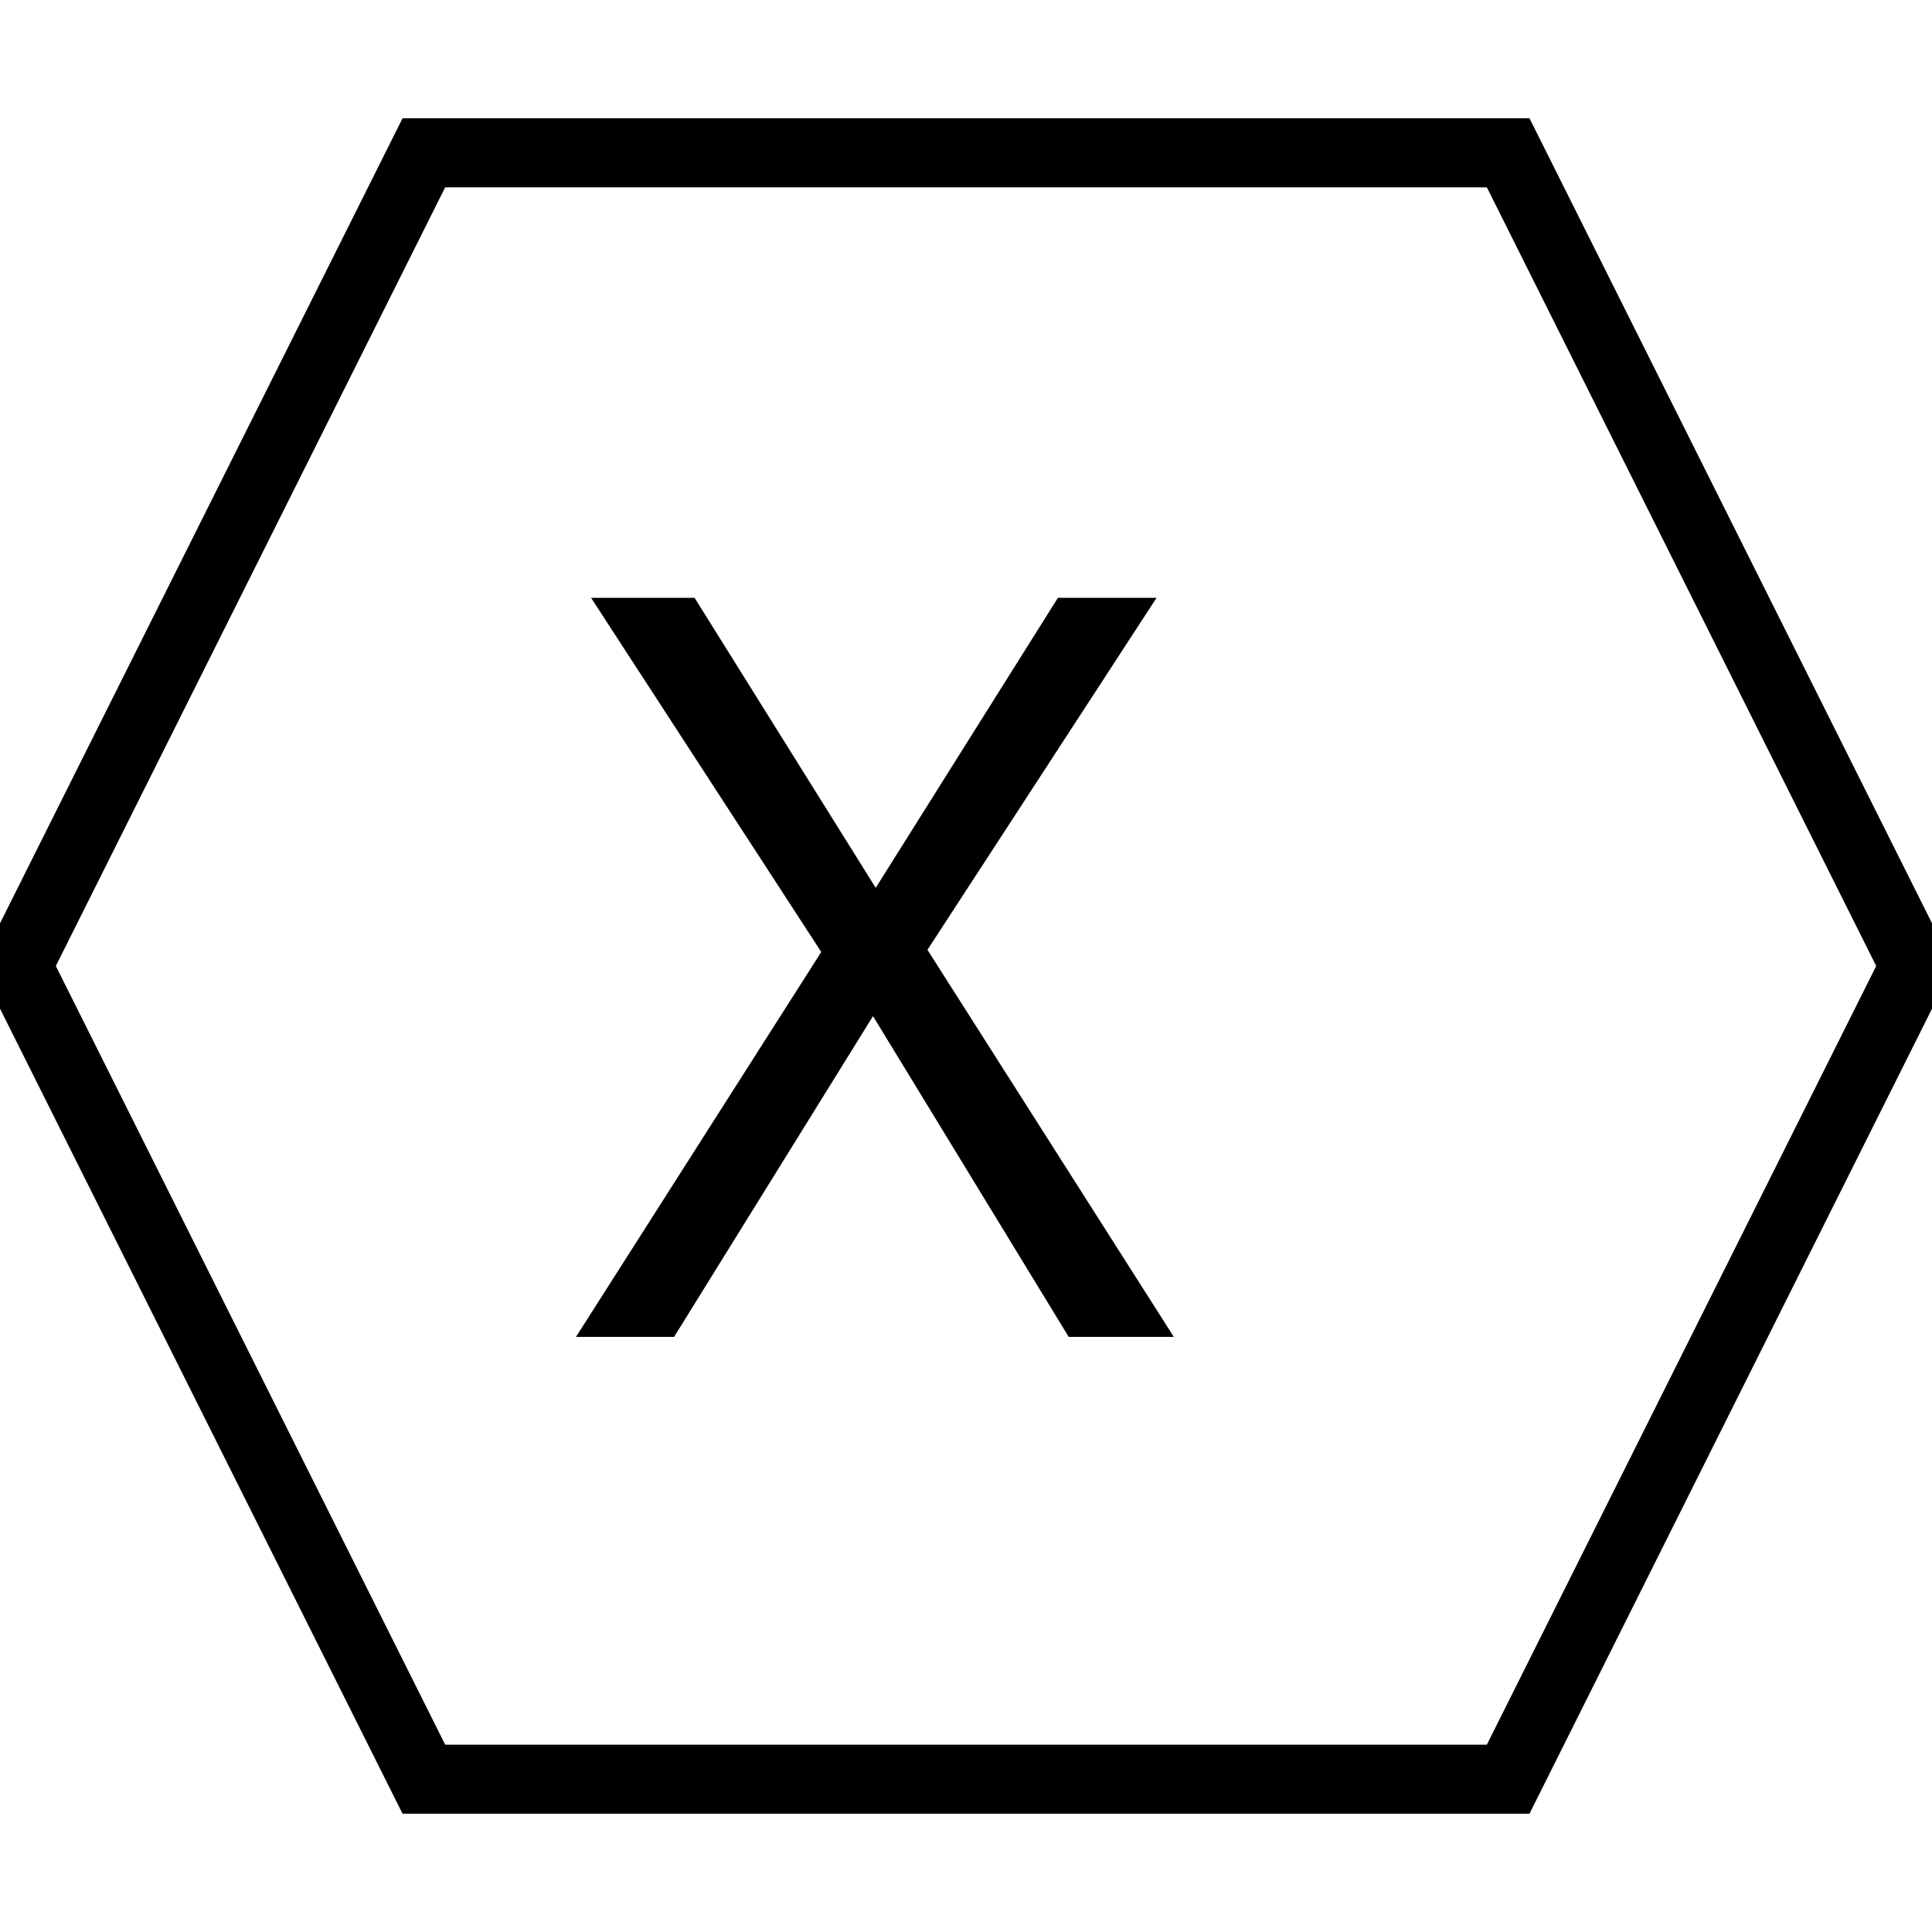
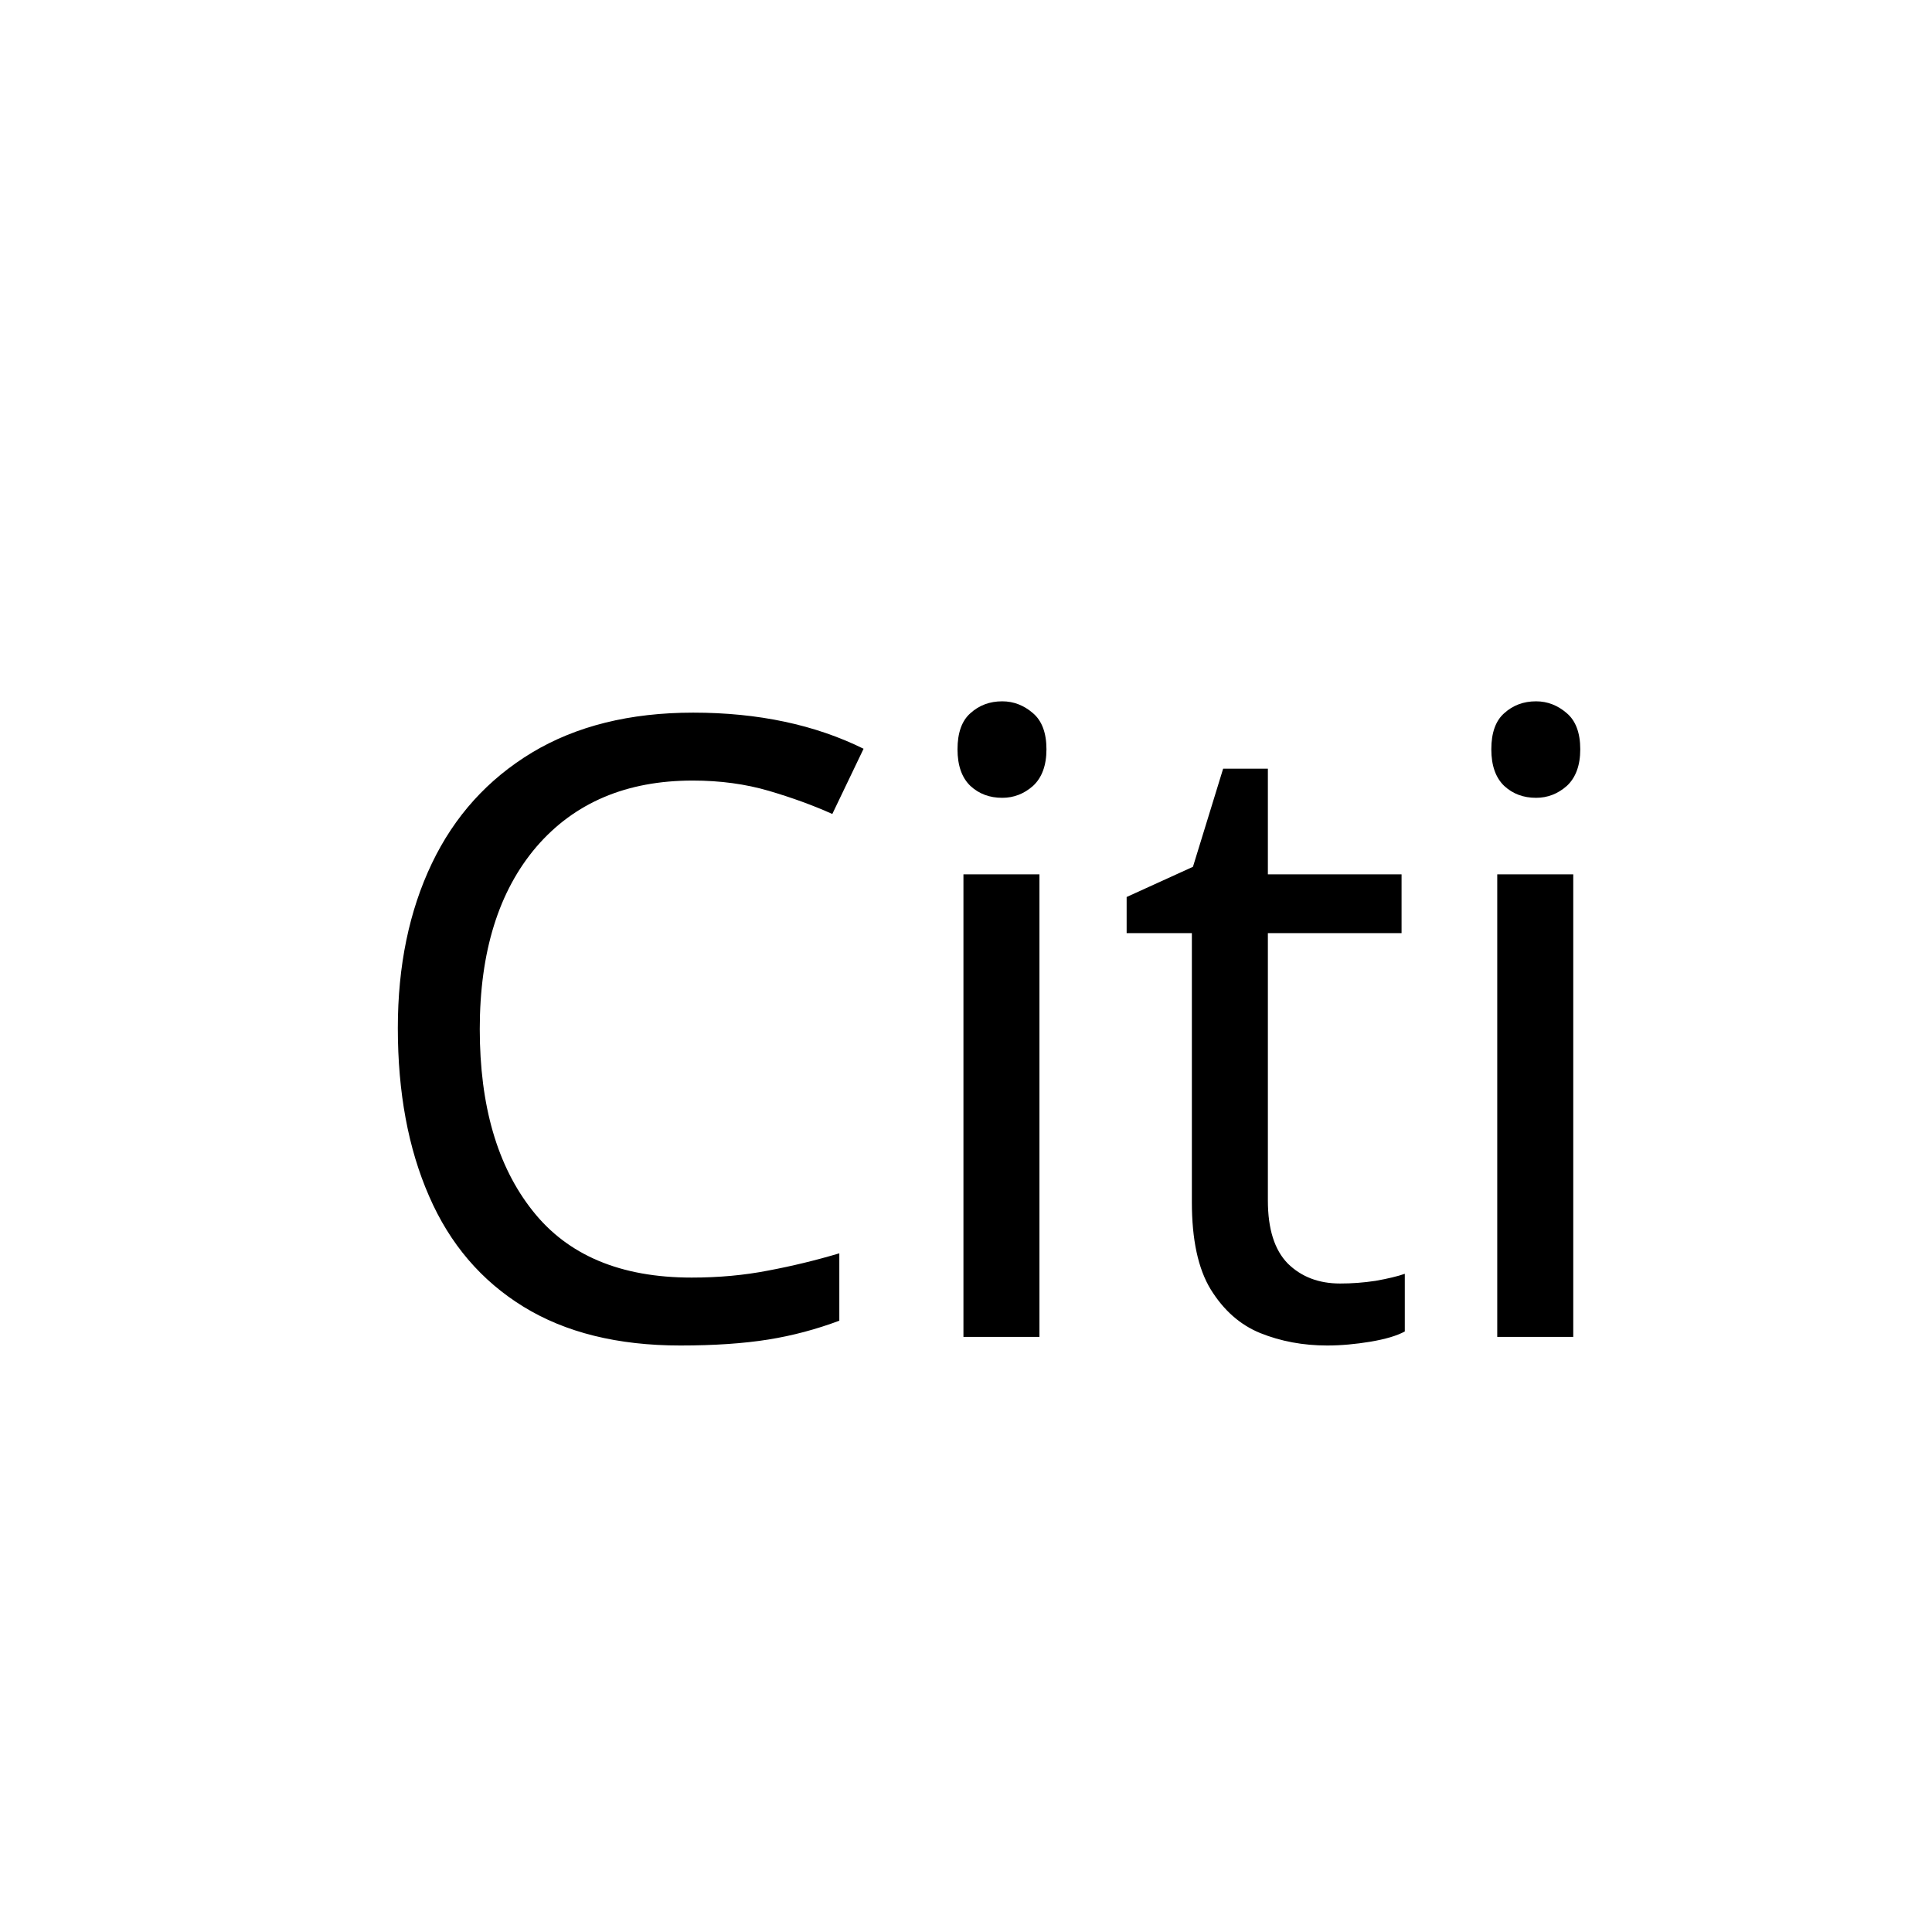
<svg xmlns="http://www.w3.org/2000/svg" width="56" height="56">
  <g>
    <rect fill="#fff" id="canvas_background" height="58" width="58" y="-1" x="-1" />
    <g display="none" overflow="visible" y="0" x="0" height="100%" width="100%" id="canvasGrid">
      <rect fill="url(#gridpattern)" stroke-width="0" y="0" x="0" height="100%" width="100%" />
    </g>
  </g>
  <g>
-     <path stroke="#000" id="svg_2" d="m0.5,28l11.786,-23.571l31.429,0l11.786,23.571l-11.786,23.571l-31.429,0l-11.786,-23.571z" stroke-width="2" fill="#fff" />
-     <text transform="matrix(1,0,0,1,0,0) " style="cursor: text;" font-style="normal" font-weight="normal" xml:space="preserve" text-anchor="start" font-family="'Montserrat Black'" font-size="30" id="svg_1" y="38.75" x="16.57" stroke-width="0" stroke="#000" fill="#000000">X</text>
+     <path stroke="#000" id="svg_2" d="" stroke-width="2" fill="#fff" />
+     <text transform="matrix(1,0,0,1,0,0) " style="cursor: text;" font-style="normal" font-weight="normal" xml:space="preserve" text-anchor="start" font-family="'Montserrat Black'" font-size="25" id="svg_1" y="38.75" x="10" stroke-width="0" stroke="#000" fill="#000000">Citi</text>
  </g>
</svg>
